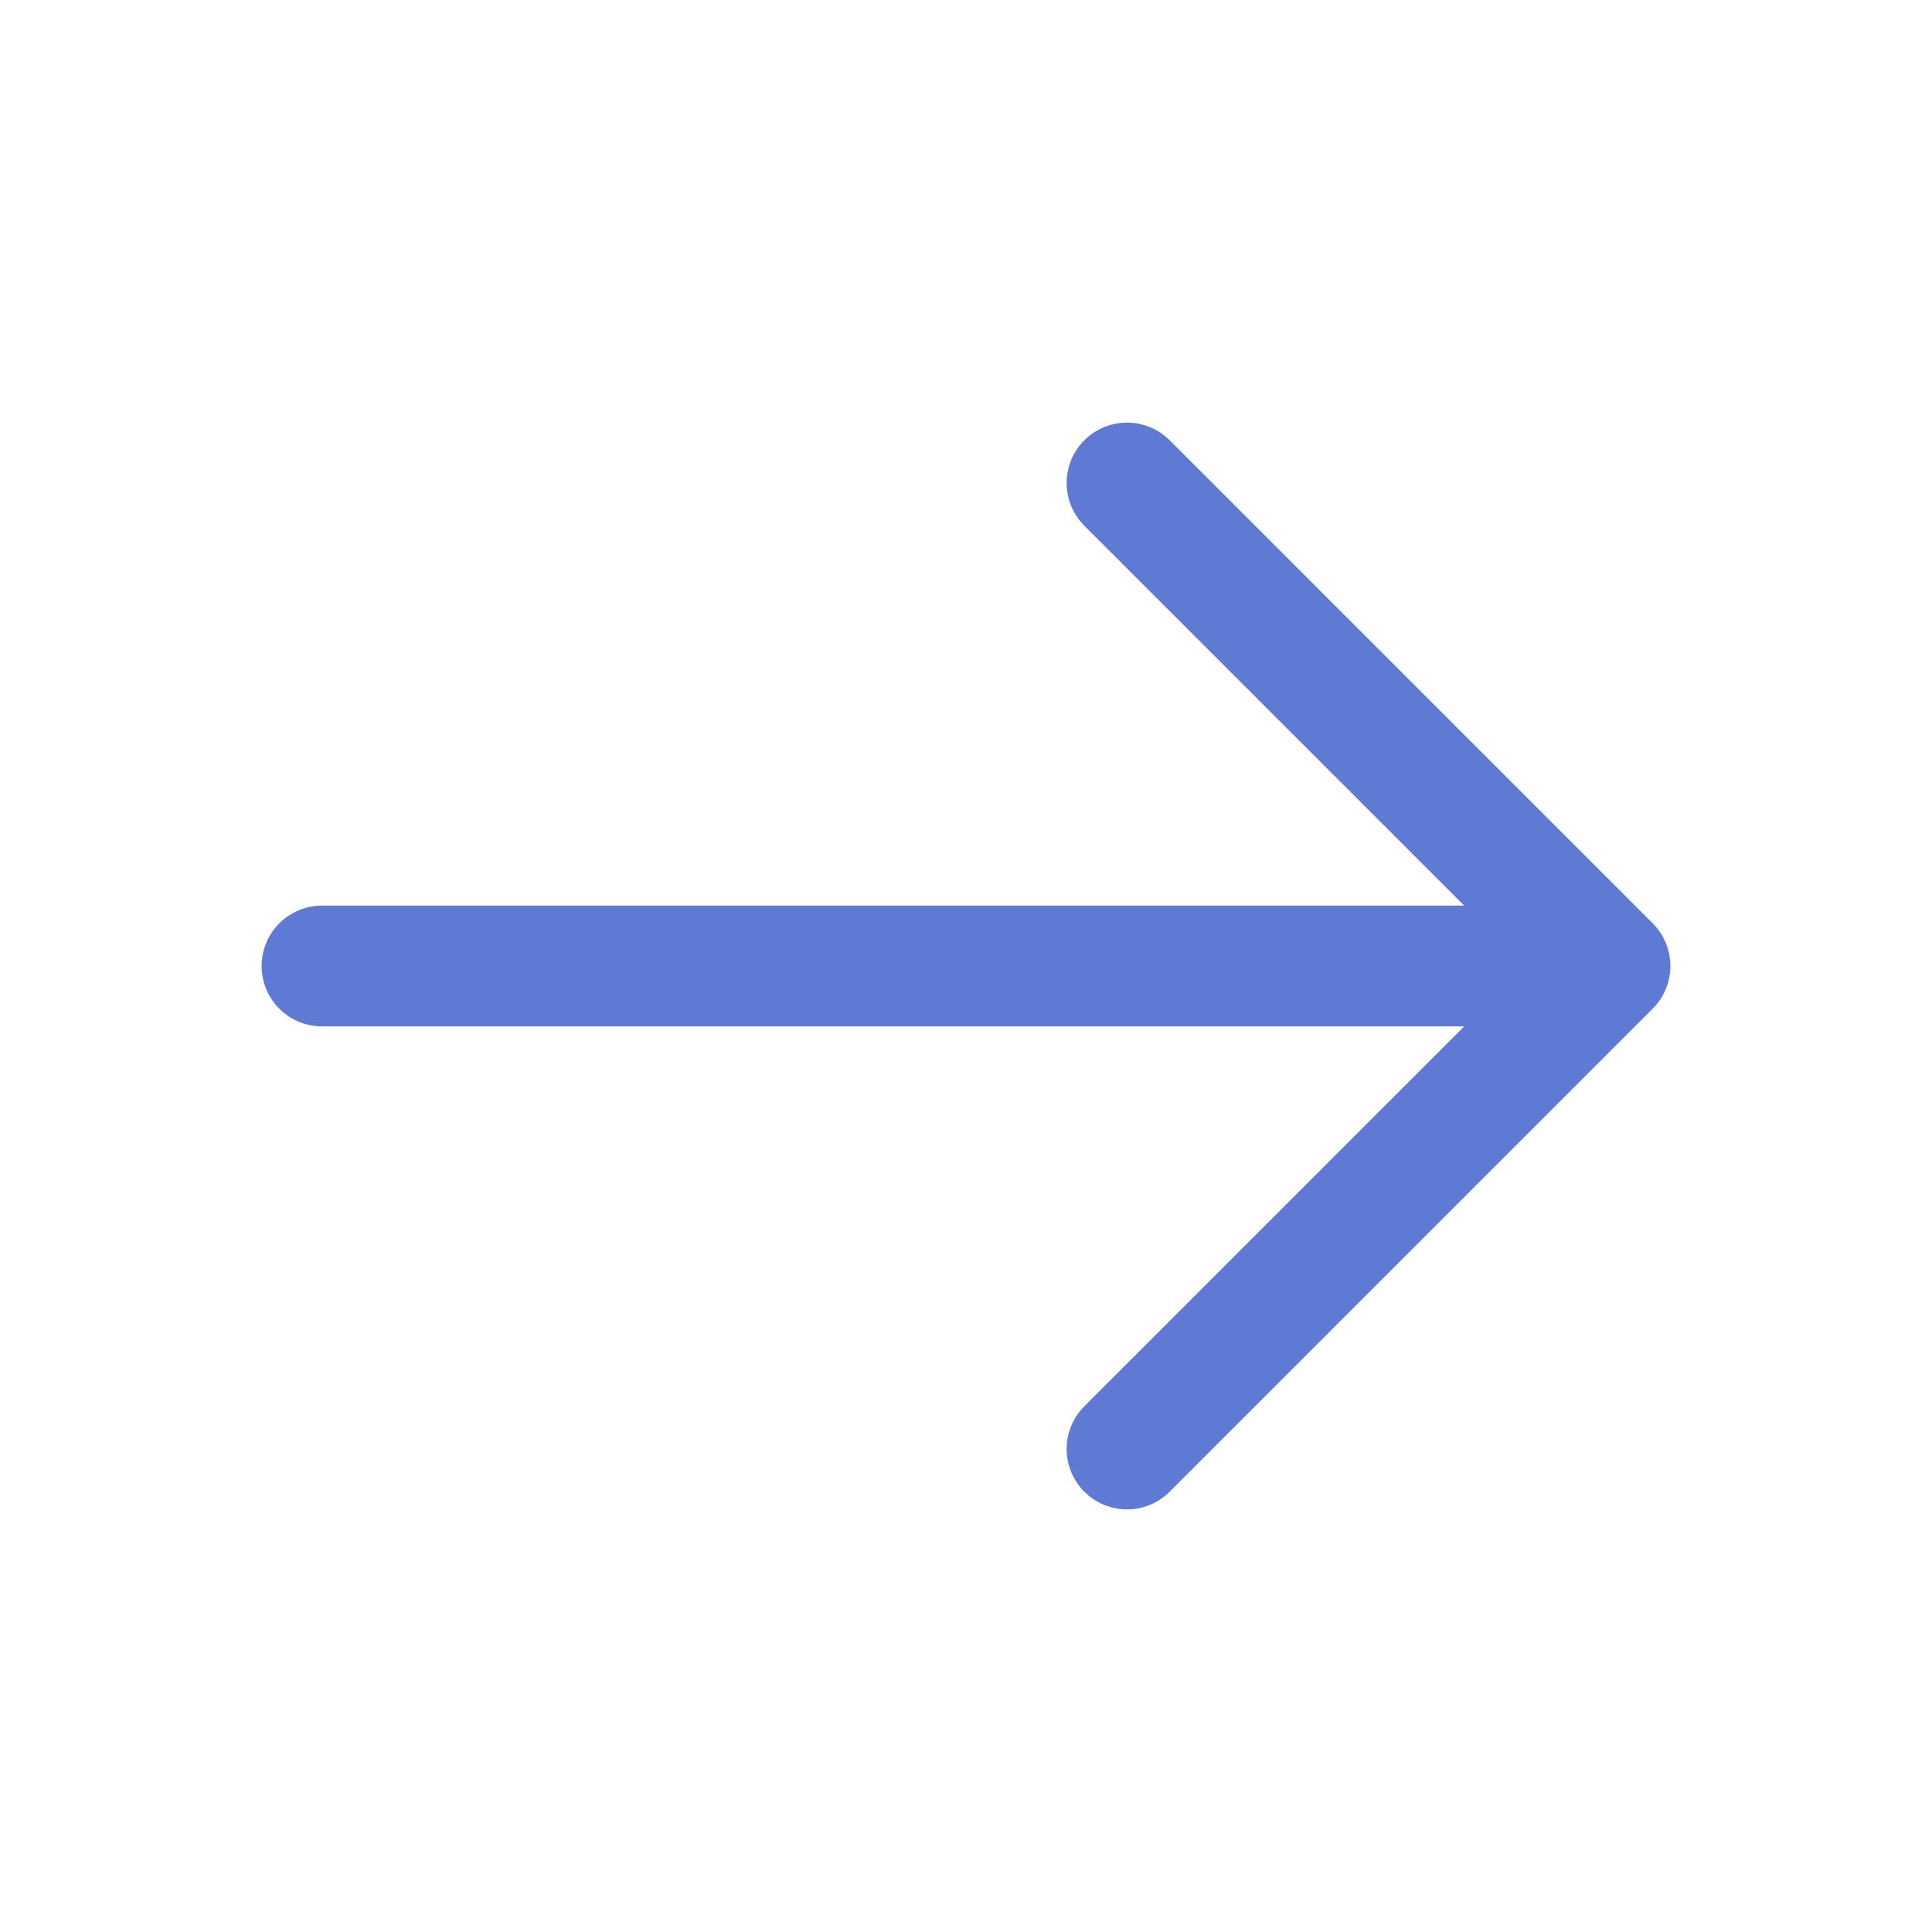
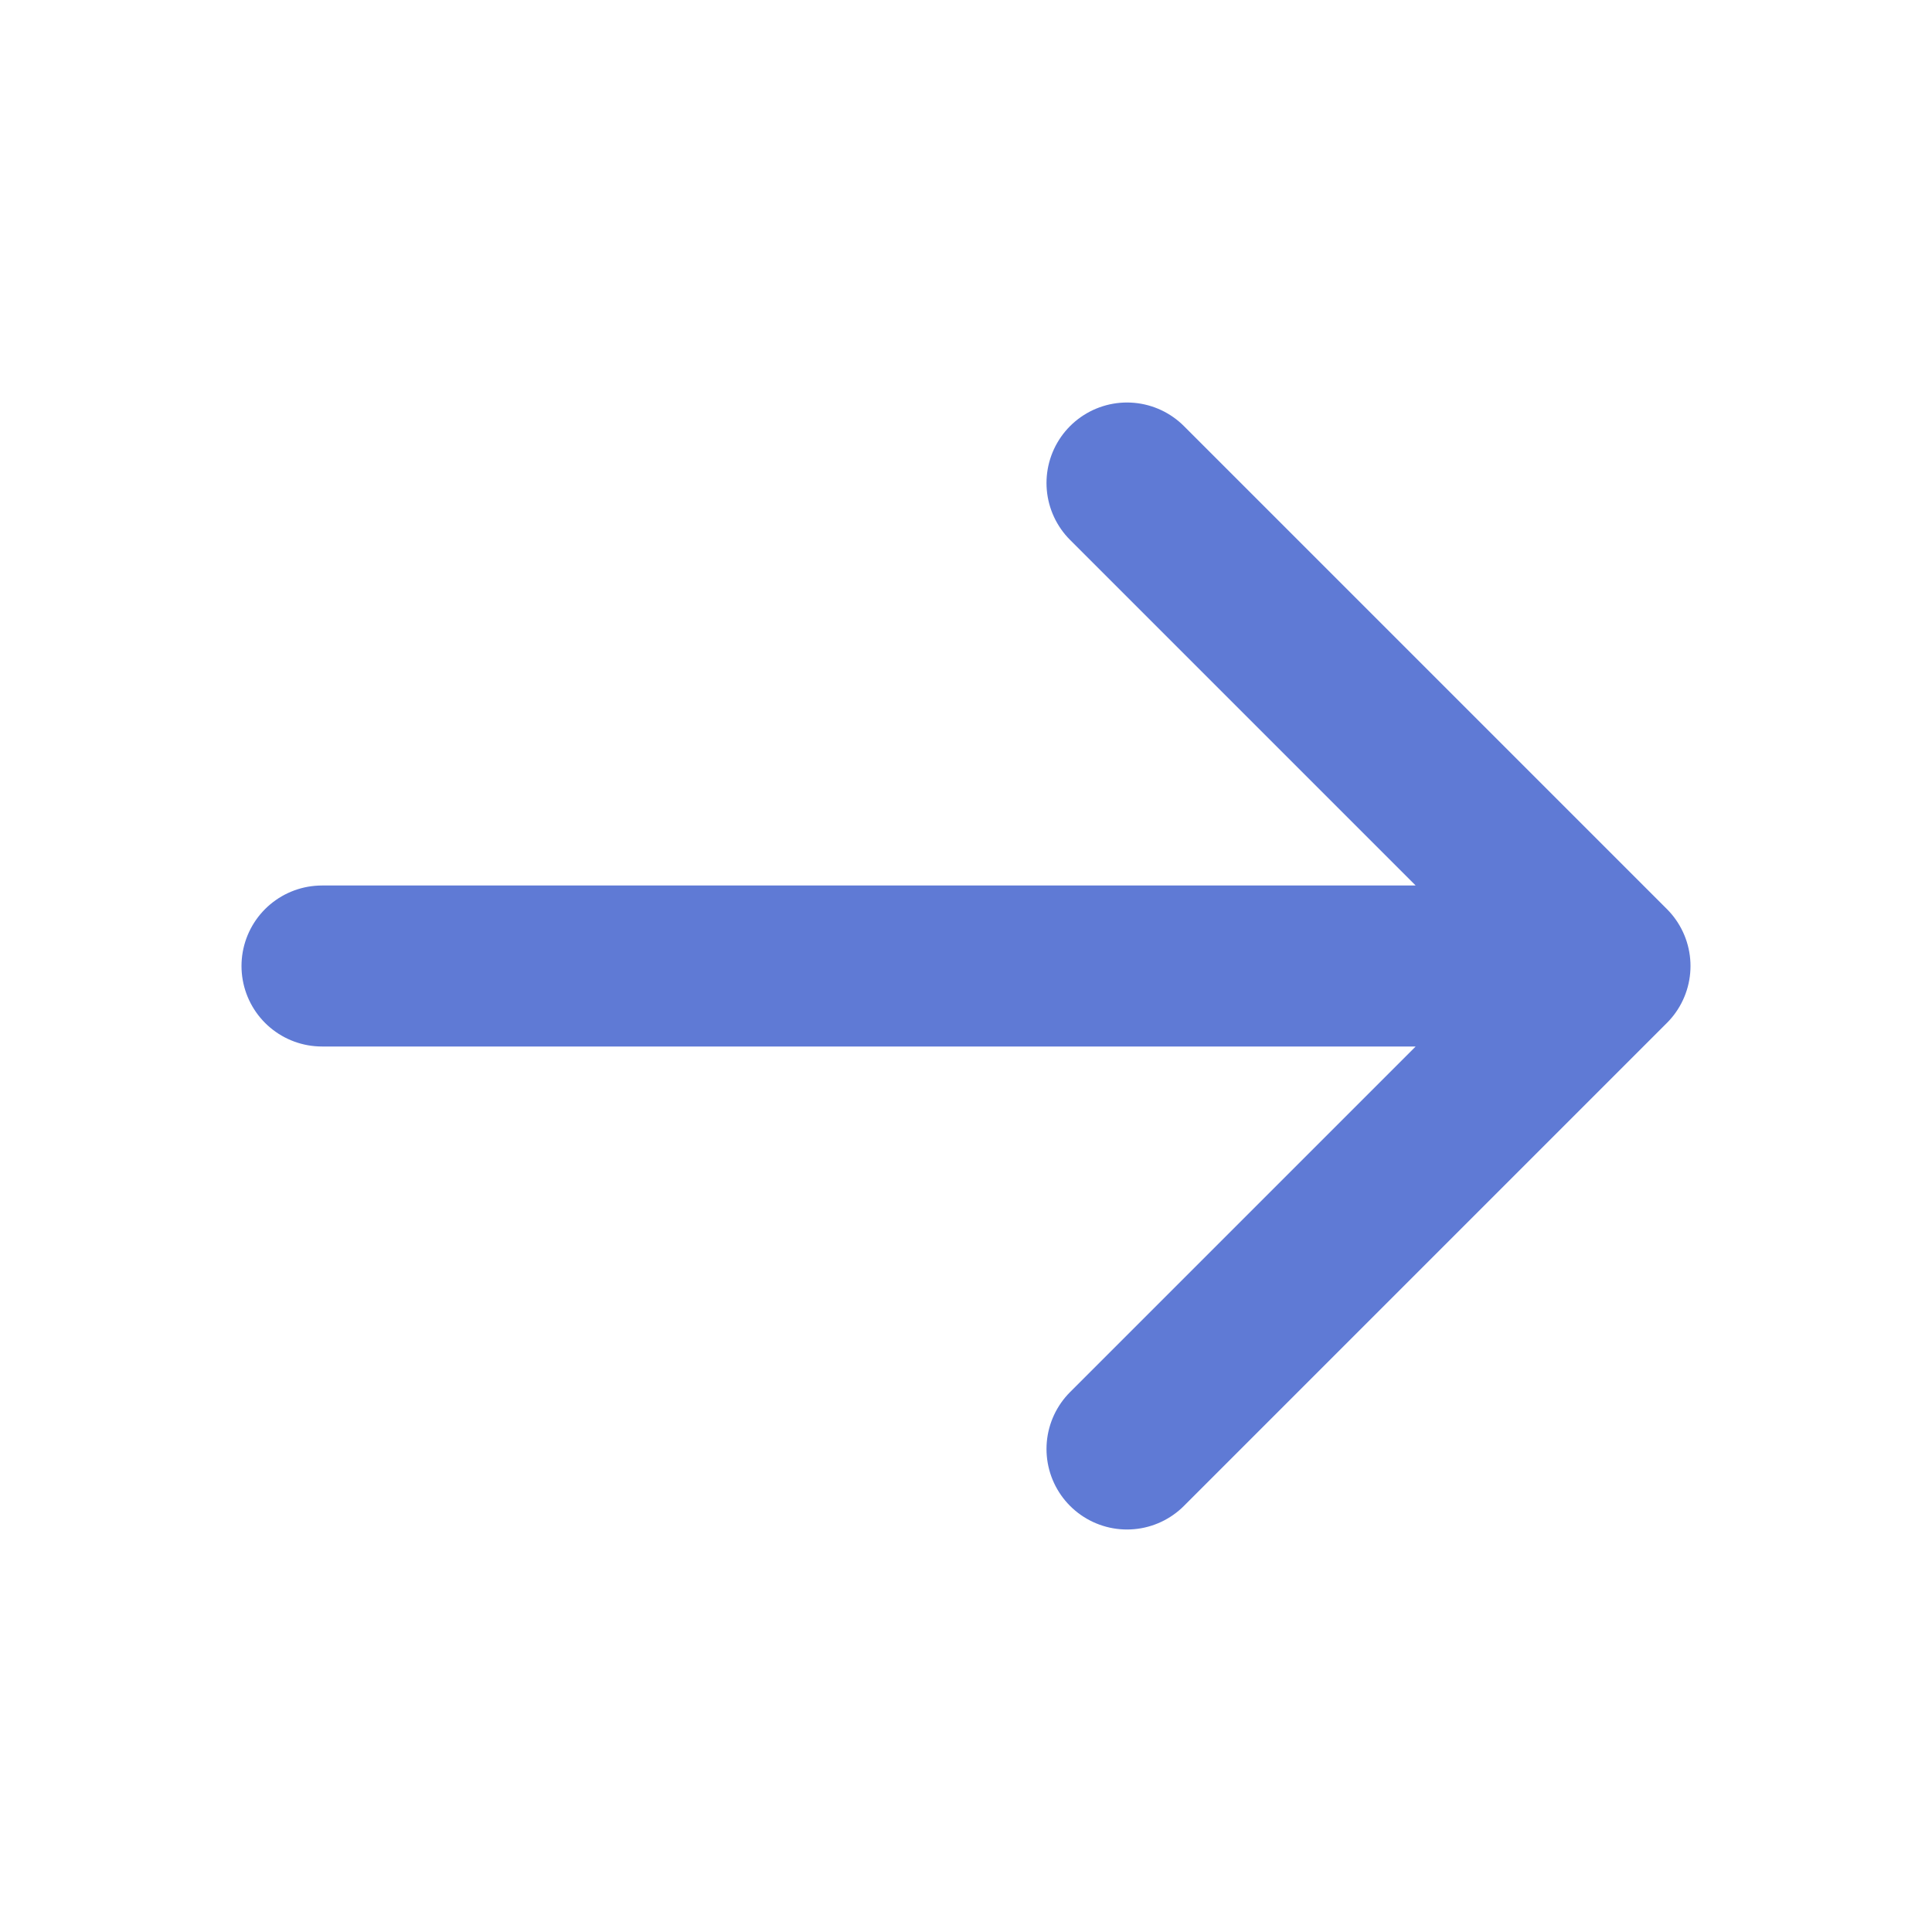
<svg xmlns="http://www.w3.org/2000/svg" width="800px" height="800px" viewBox="0 0 24 24" fill="none">
-   <path d="M4 12H20M20 12L14 6M20 12L14 18" stroke="#5f7ad5" stroke-width="1.5" stroke-linecap="round" stroke-linejoin="round" />
+   <path d="M4 12H20M20 12L14 6M20 12L14 18" stroke="#5f7ad5" stroke-width="2" stroke-linecap="round" stroke-linejoin="round" />
</svg>
